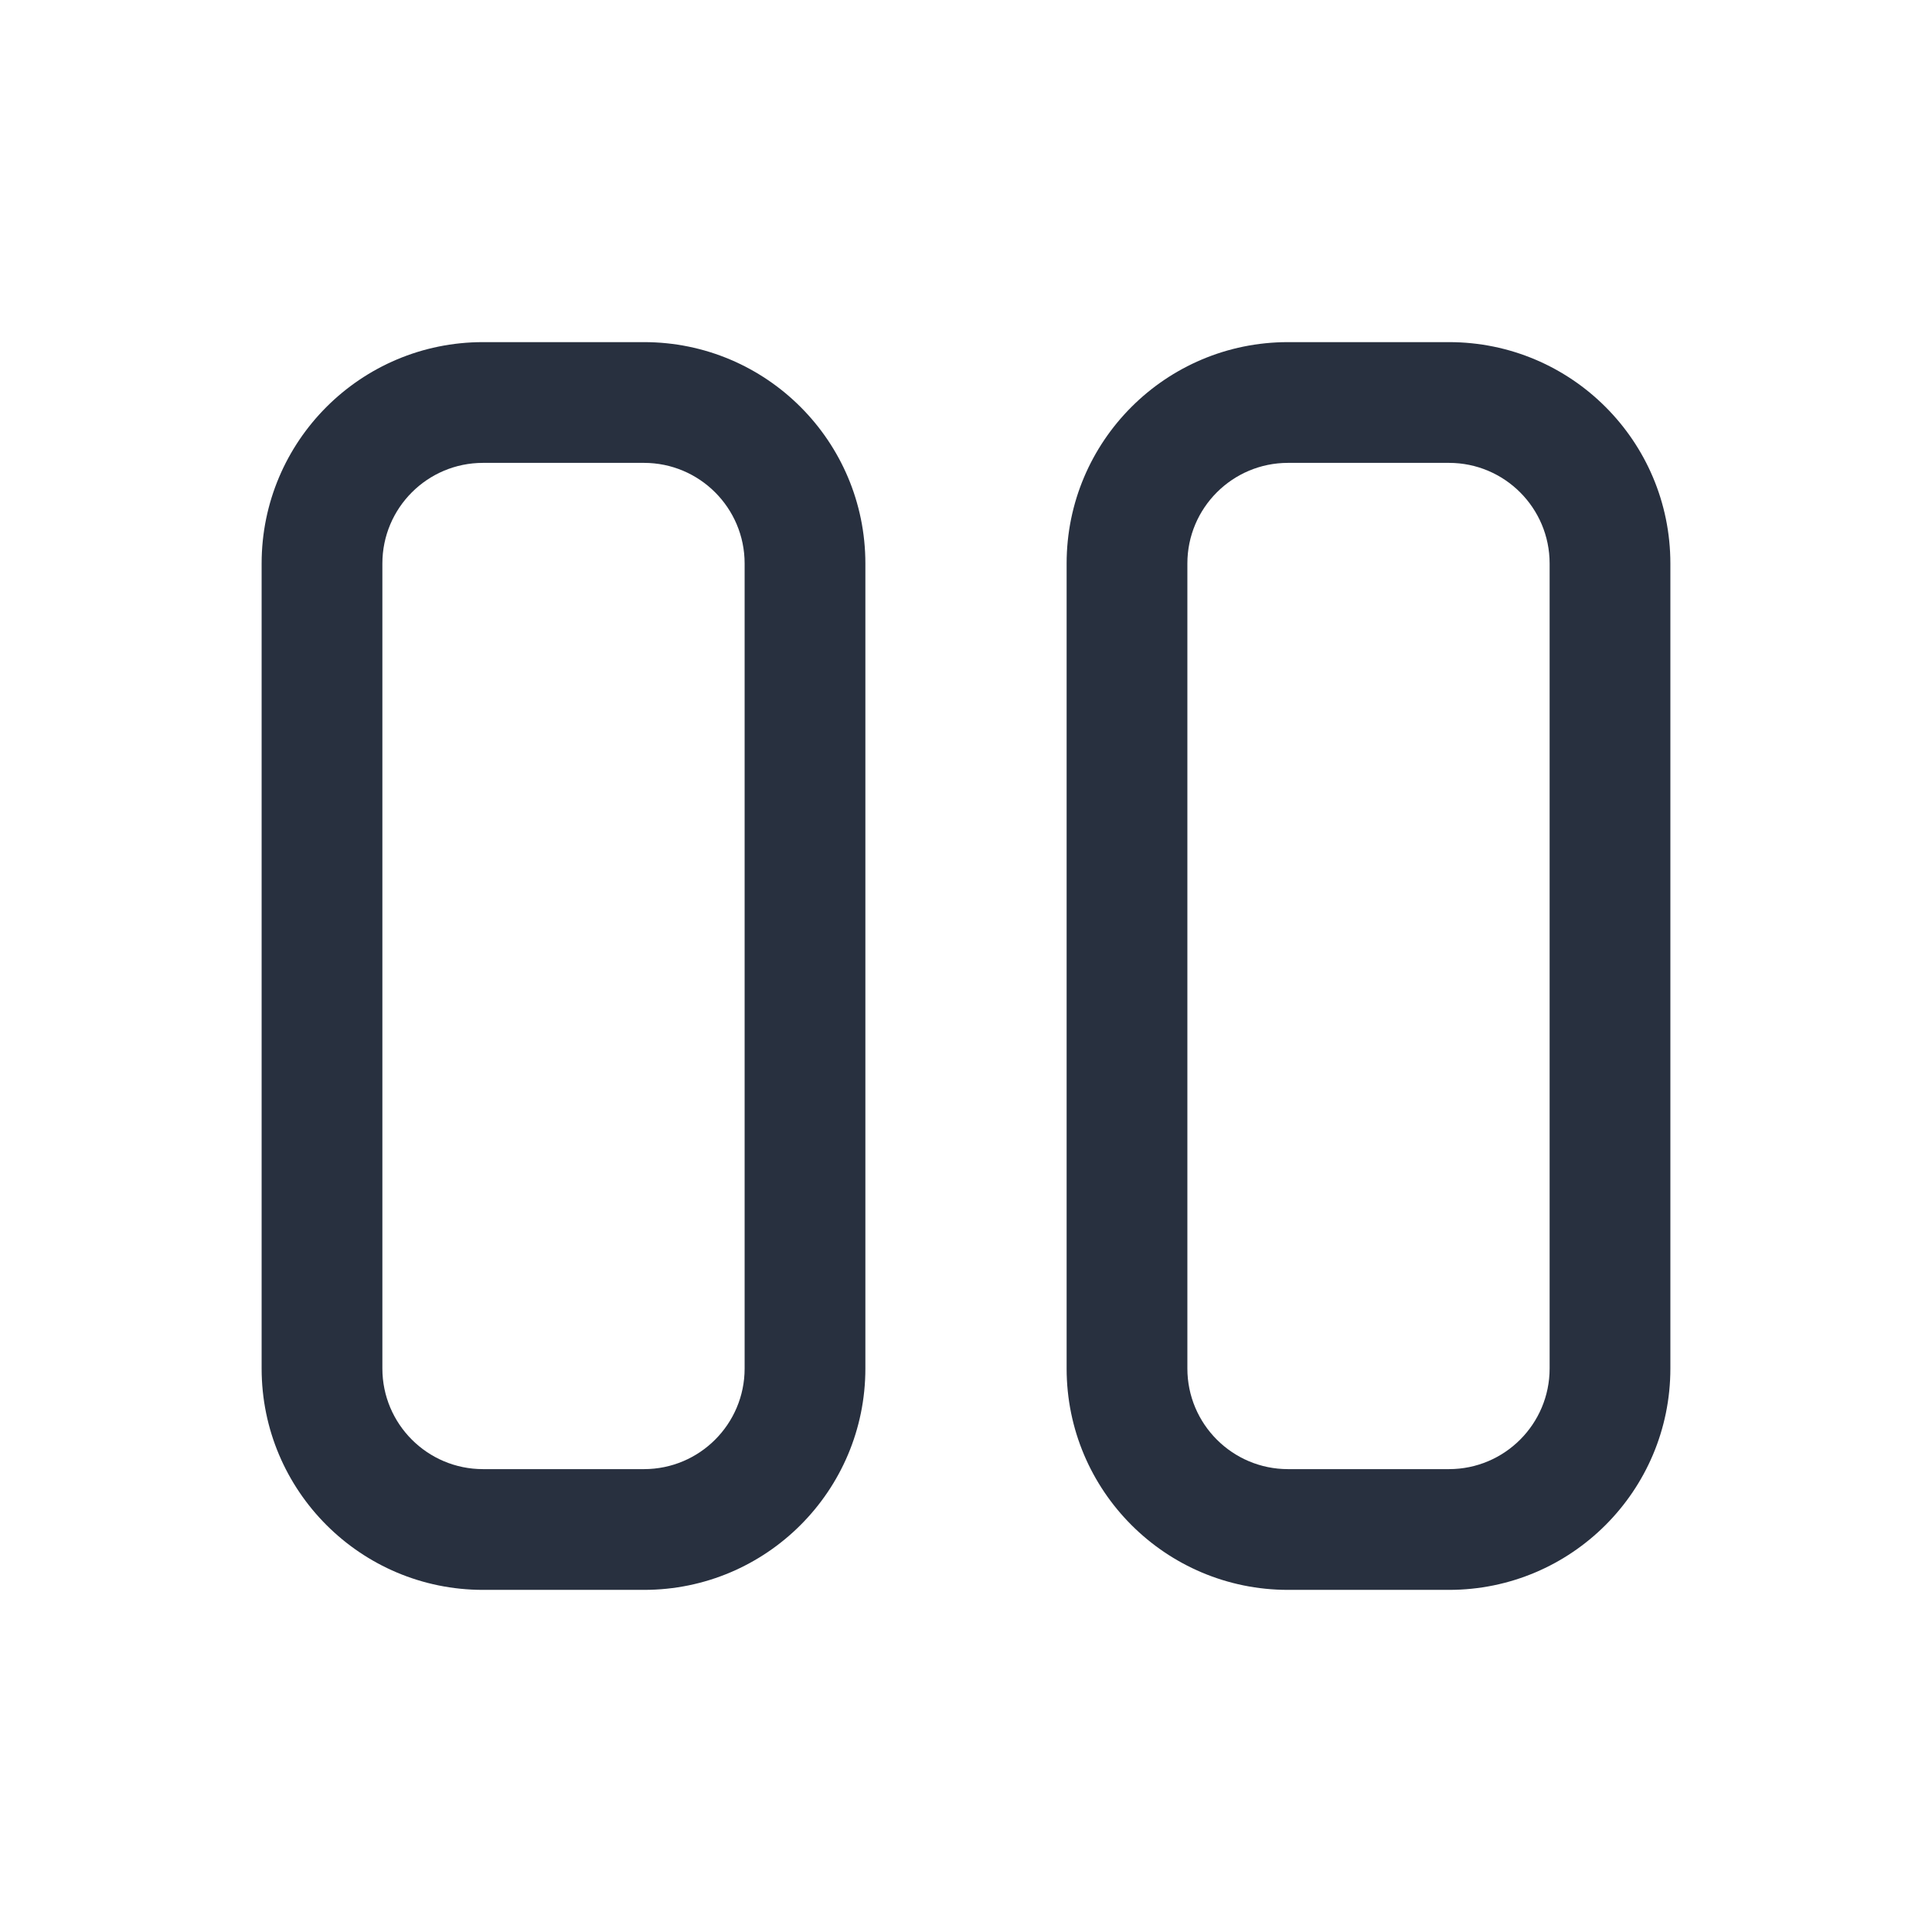
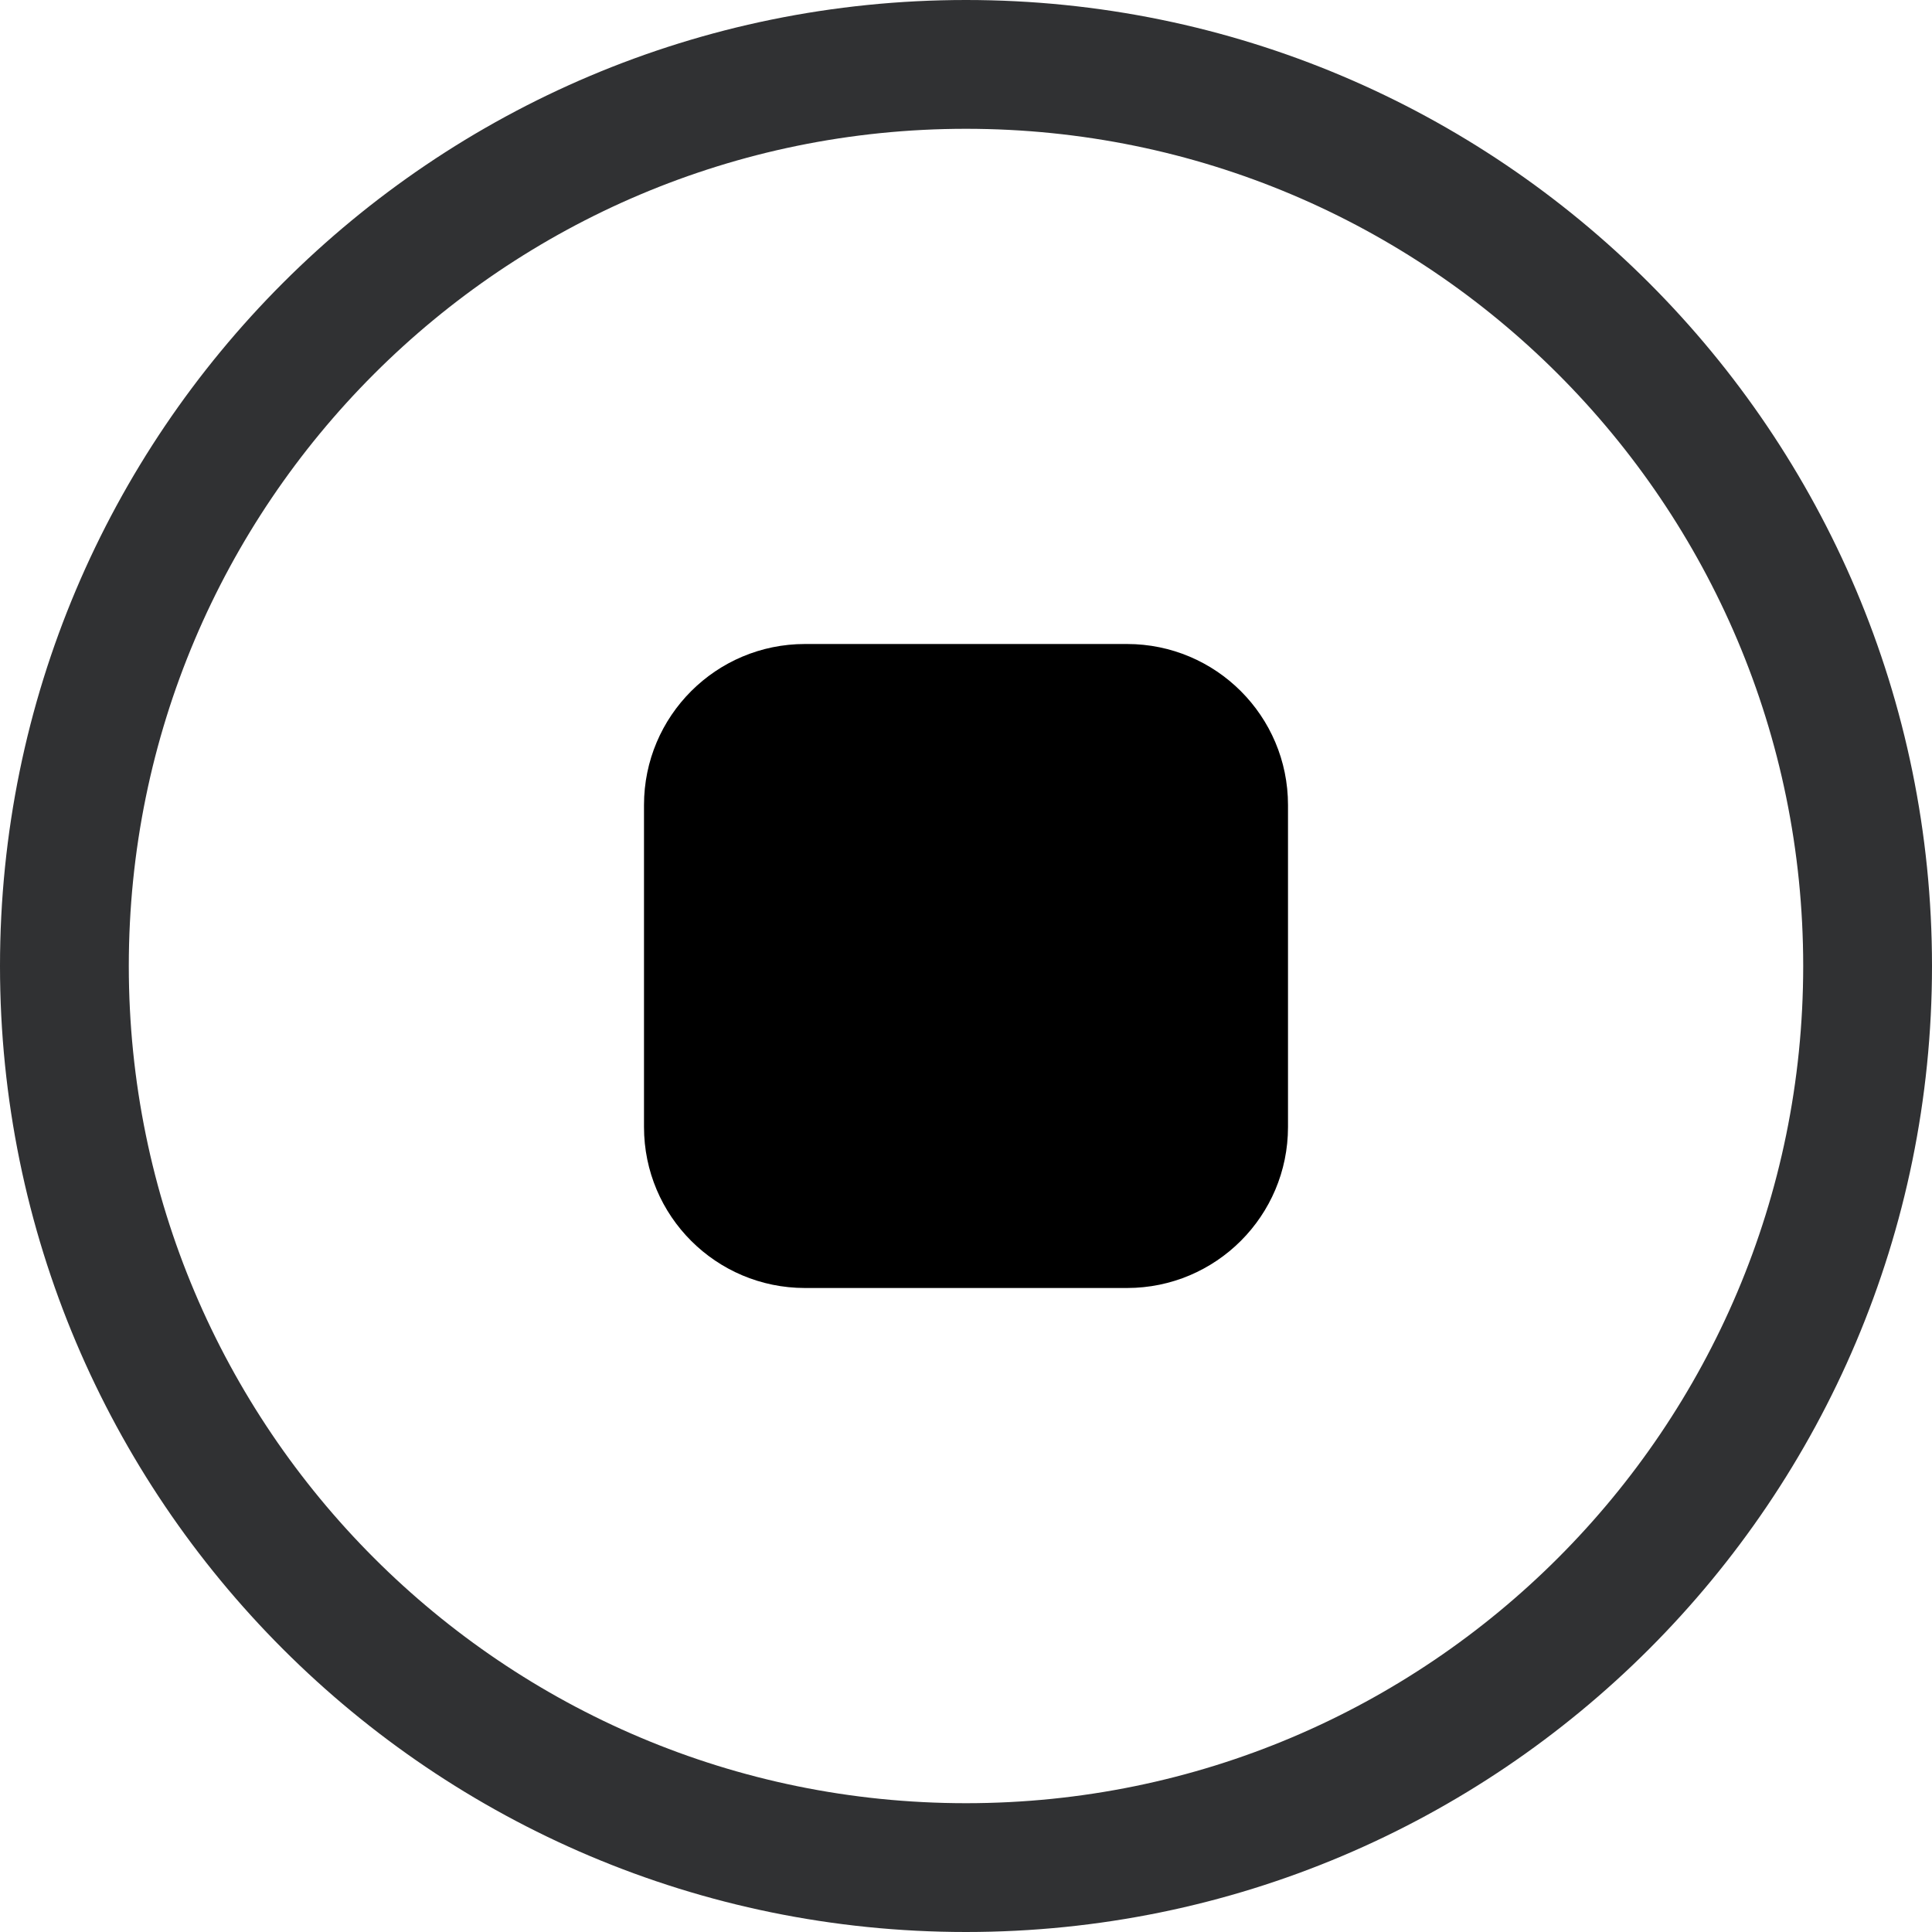
- <svg xmlns="http://www.w3.org/2000/svg" fill="none" version="1.1" width="24" height="24" viewBox="0 0 24 24">
-   <defs>
-     <clipPath id="master_svg0_3970_98697">
-       <rect x="0" y="0" width="24" height="24" rx="0" />
-     </clipPath>
-   </defs>
-   <g clip-path="url(#master_svg0_3970_98697)">
+ <svg xmlns="http://www.w3.org/2000/svg" fill="currentColor" version="1.1" width="24" height="24" viewBox="0 0 24 24">
+   <g>
    <g>
-       <path d="M6,5.75C6,5.75,8,5.75,8,5.75C8,5.75,8,4.25,8,4.25C8,4.25,6,4.25,6,4.25C6,4.25,6,5.75,6,5.75C6,5.75,6,5.75,6,5.75ZM9.25,7C9.25,7,9.25,17,9.25,17C9.25,17,10.75,17,10.75,17C10.75,17,10.75,7,10.75,7C10.75,7,9.25,7,9.25,7C9.25,7,9.25,7,9.25,7ZM8,18.25C8,18.25,6,18.25,6,18.25C6,18.25,6,19.75,6,19.75C6,19.75,8,19.75,8,19.75C8,19.75,8,18.25,8,18.25C8,18.25,8,18.25,8,18.25ZM4.75,17C4.75,17,4.75,7,4.75,7C4.75,7,3.25,7,3.25,7C3.25,7,3.25,17,3.25,17C3.25,17,4.75,17,4.75,17C4.75,17,4.75,17,4.75,17ZM6,18.25C5.31,18.25,4.75,17.69,4.75,17C4.75,17,3.25,17,3.25,17C3.25,18.519,4.481,19.75,6,19.75C6,19.75,6,18.25,6,18.25C6,18.25,6,18.25,6,18.25ZM9.25,17C9.25,17.69,8.69,18.25,8,18.25C8,18.25,8,19.75,8,19.75C9.519,19.75,10.75,18.519,10.75,17C10.75,17,9.25,17,9.25,17C9.25,17,9.25,17,9.25,17ZM8,5.75C8.69,5.75,9.25,6.31,9.25,7C9.25,7,10.75,7,10.75,7C10.75,5.481,9.519,4.25,8,4.25C8,4.25,8,5.75,8,5.75C8,5.75,8,5.75,8,5.75ZM6,4.25C4.481,4.25,3.25,5.481,3.25,7C3.25,7,4.75,7,4.75,7C4.75,6.31,5.31,5.75,6,5.75C6,5.75,6,4.25,6,4.25C6,4.25,6,4.25,6,4.25ZM16,5.75C16,5.75,18,5.75,18,5.75C18,5.75,18,4.25,18,4.25C18,4.25,16,4.25,16,4.25C16,4.25,16,5.75,16,5.75C16,5.75,16,5.75,16,5.75ZM19.25,7C19.25,7,19.25,17,19.25,17C19.25,17,20.75,17,20.75,17C20.75,17,20.75,7,20.75,7C20.75,7,19.25,7,19.25,7C19.25,7,19.25,7,19.25,7ZM18,18.25C18,18.25,16,18.25,16,18.25C16,18.25,16,19.75,16,19.75C16,19.75,18,19.75,18,19.75C18,19.75,18,18.25,18,18.25C18,18.25,18,18.25,18,18.25ZM14.75,17C14.75,17,14.75,7,14.75,7C14.75,7,13.25,7,13.25,7C13.25,7,13.25,17,13.25,17C13.25,17,14.75,17,14.75,17C14.75,17,14.75,17,14.75,17ZM16,18.25C15.31,18.25,14.75,17.69,14.75,17C14.75,17,13.25,17,13.25,17C13.25,18.519,14.481,19.75,16,19.75C16,19.75,16,18.25,16,18.25C16,18.25,16,18.25,16,18.25ZM19.25,17C19.25,17.69,18.69,18.25,18,18.25C18,18.25,18,19.75,18,19.75C19.519,19.75,20.75,18.519,20.75,17C20.75,17,19.25,17,19.25,17C19.25,17,19.25,17,19.25,17ZM18,5.75C18.69,5.75,19.25,6.31,19.25,7C19.25,7,20.75,7,20.75,7C20.75,5.481,19.519,4.25,18,4.25C18,4.25,18,5.75,18,5.75C18,5.75,18,5.75,18,5.75ZM16,4.25C14.481,4.25,13.25,5.481,13.25,7C13.25,7,14.75,7,14.75,7C14.75,6.31,15.31,5.75,16,5.75C16,5.75,16,4.25,16,4.25C16,4.25,16,4.25,16,4.25Z" fill="#28303F" fill-opacity="1" />
+       <ellipse cx="12" cy="12" rx="11.2" ry="11.2" fill-opacity="0" stroke-opacity="1" stroke="#303133" fill="none" stroke-width="1.6" />
+     </g>
+     <g>
+       <rect x="8" y="8" width="8" height="8" rx="2" fill="currentColor" fill-opacity="1" />
    </g>
  </g>
</svg>
